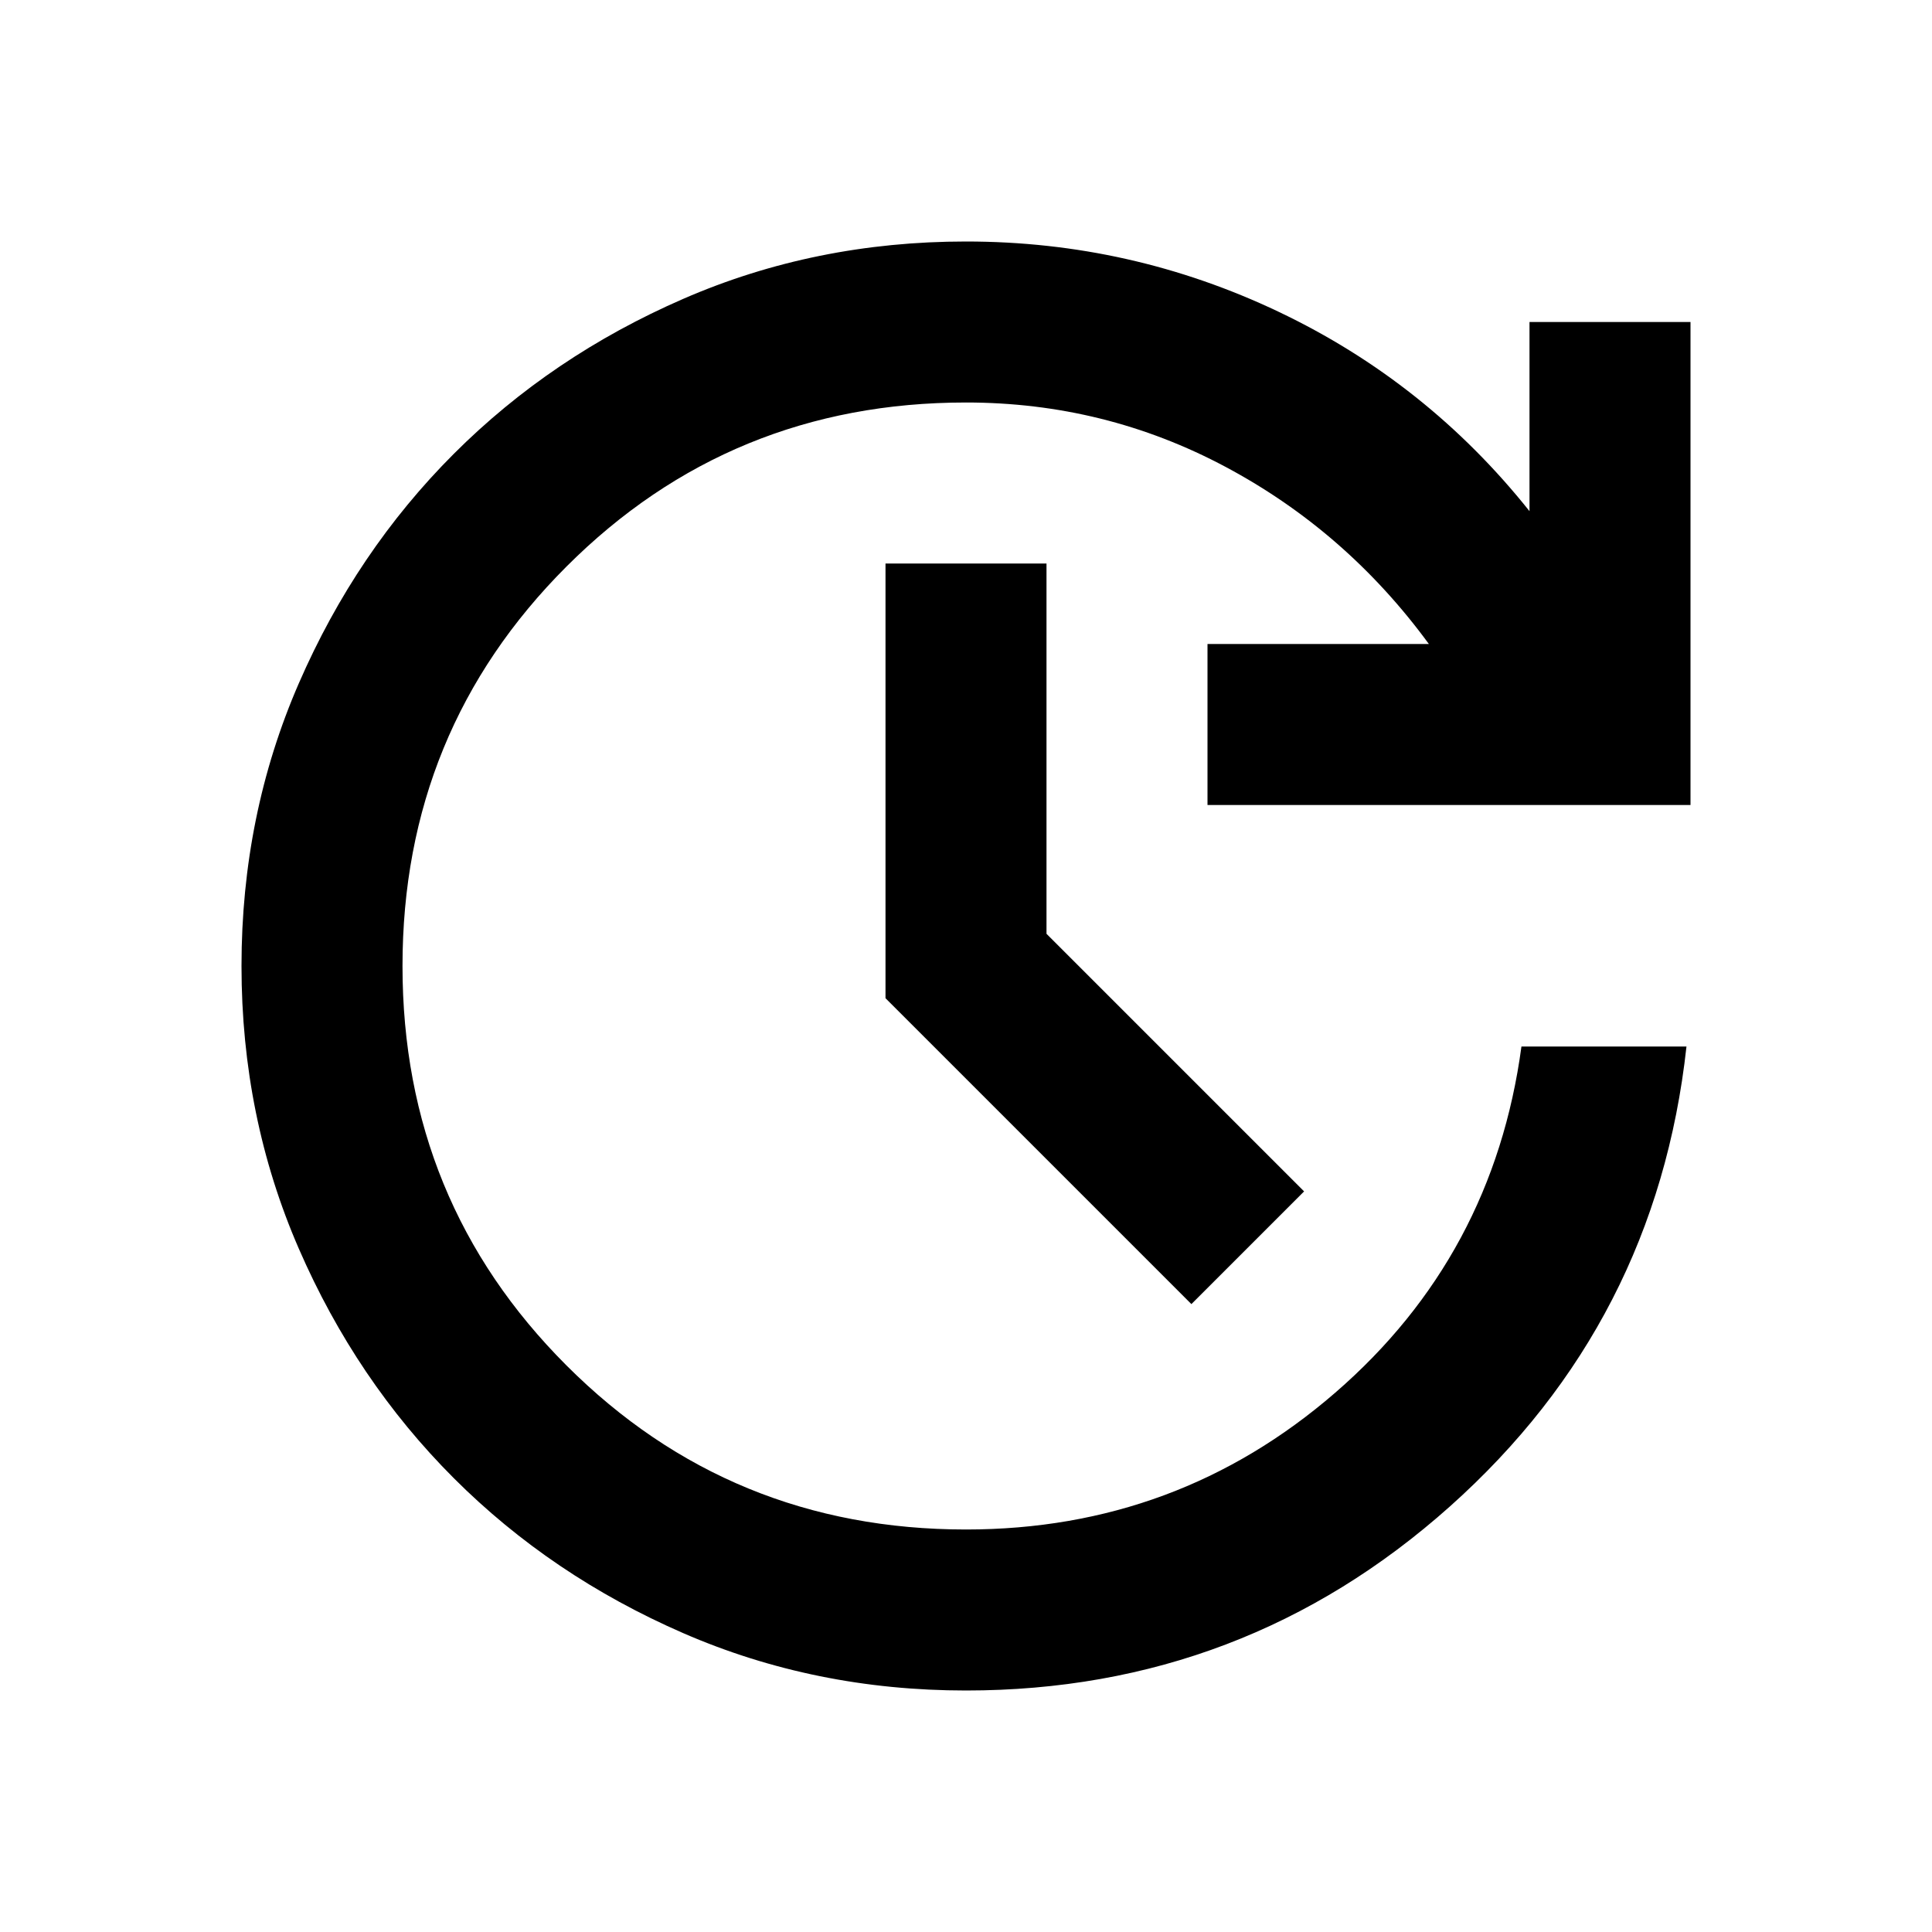
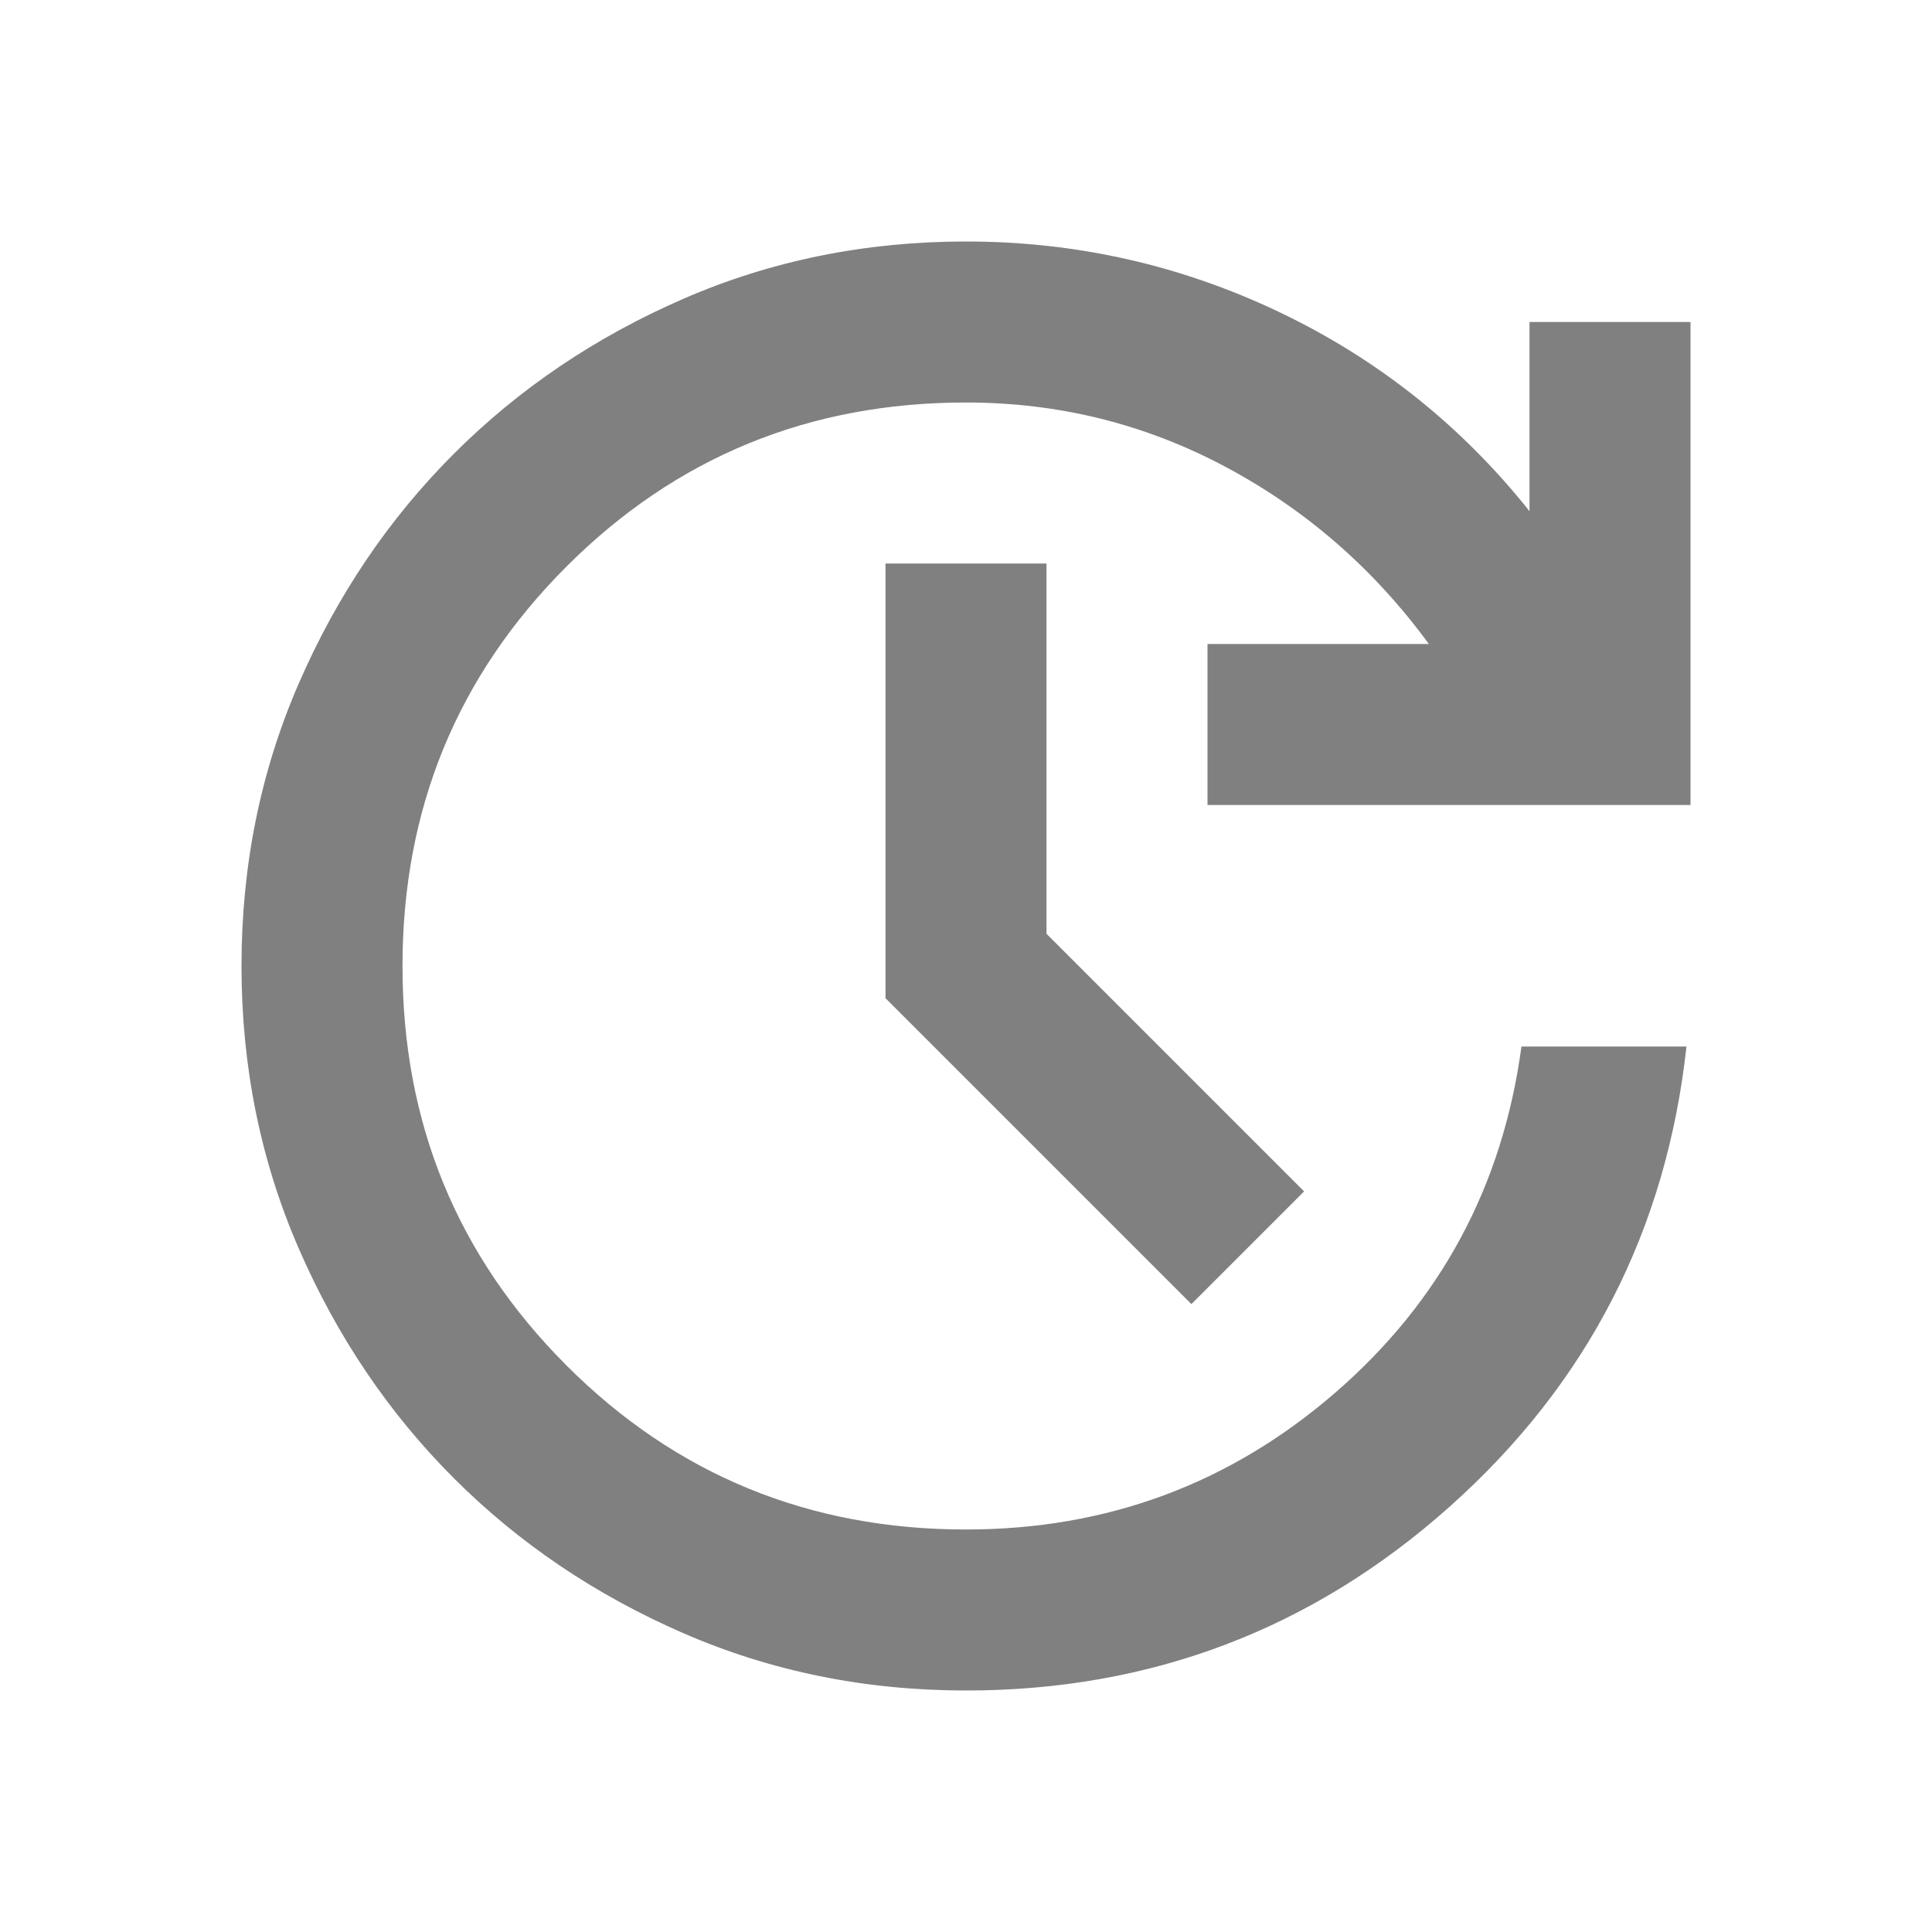
<svg xmlns="http://www.w3.org/2000/svg" height="24" viewBox="0 -960 960 960" width="24">
-   <path d="M480-120q-75 0-140.5-28.5t-114-77q-48.5-48.5-77-114T120-480q0-75 28.5-140.5t77-114q48.5-48.5 114-77T480-840q82 0 155.5 35T760-706v-94h80v240H600v-80h110q-41-56-101-88t-129-32q-117 0-198.5 81.5T200-480q0 117 81.5 198.5T480-200q105 0 183.5-68T756-440h82q-15 137-117.5 228.5T480-120Zm112-192L440-464v-216h80v184l128 128-56 56Z" />
+   <path fill="grey" d="M480-120q-75 0-140.5-28.5t-114-77q-48.5-48.5-77-114T120-480q0-75 28.5-140.5t77-114q48.5-48.5 114-77T480-840q82 0 155.5 35T760-706v-94h80v240H600v-80h110q-41-56-101-88t-129-32q-117 0-198.5 81.5T200-480q0 117 81.5 198.5T480-200q105 0 183.5-68T756-440h82q-15 137-117.5 228.5T480-120Zm112-192L440-464v-216h80v184l128 128-56 56Z" />
</svg>
